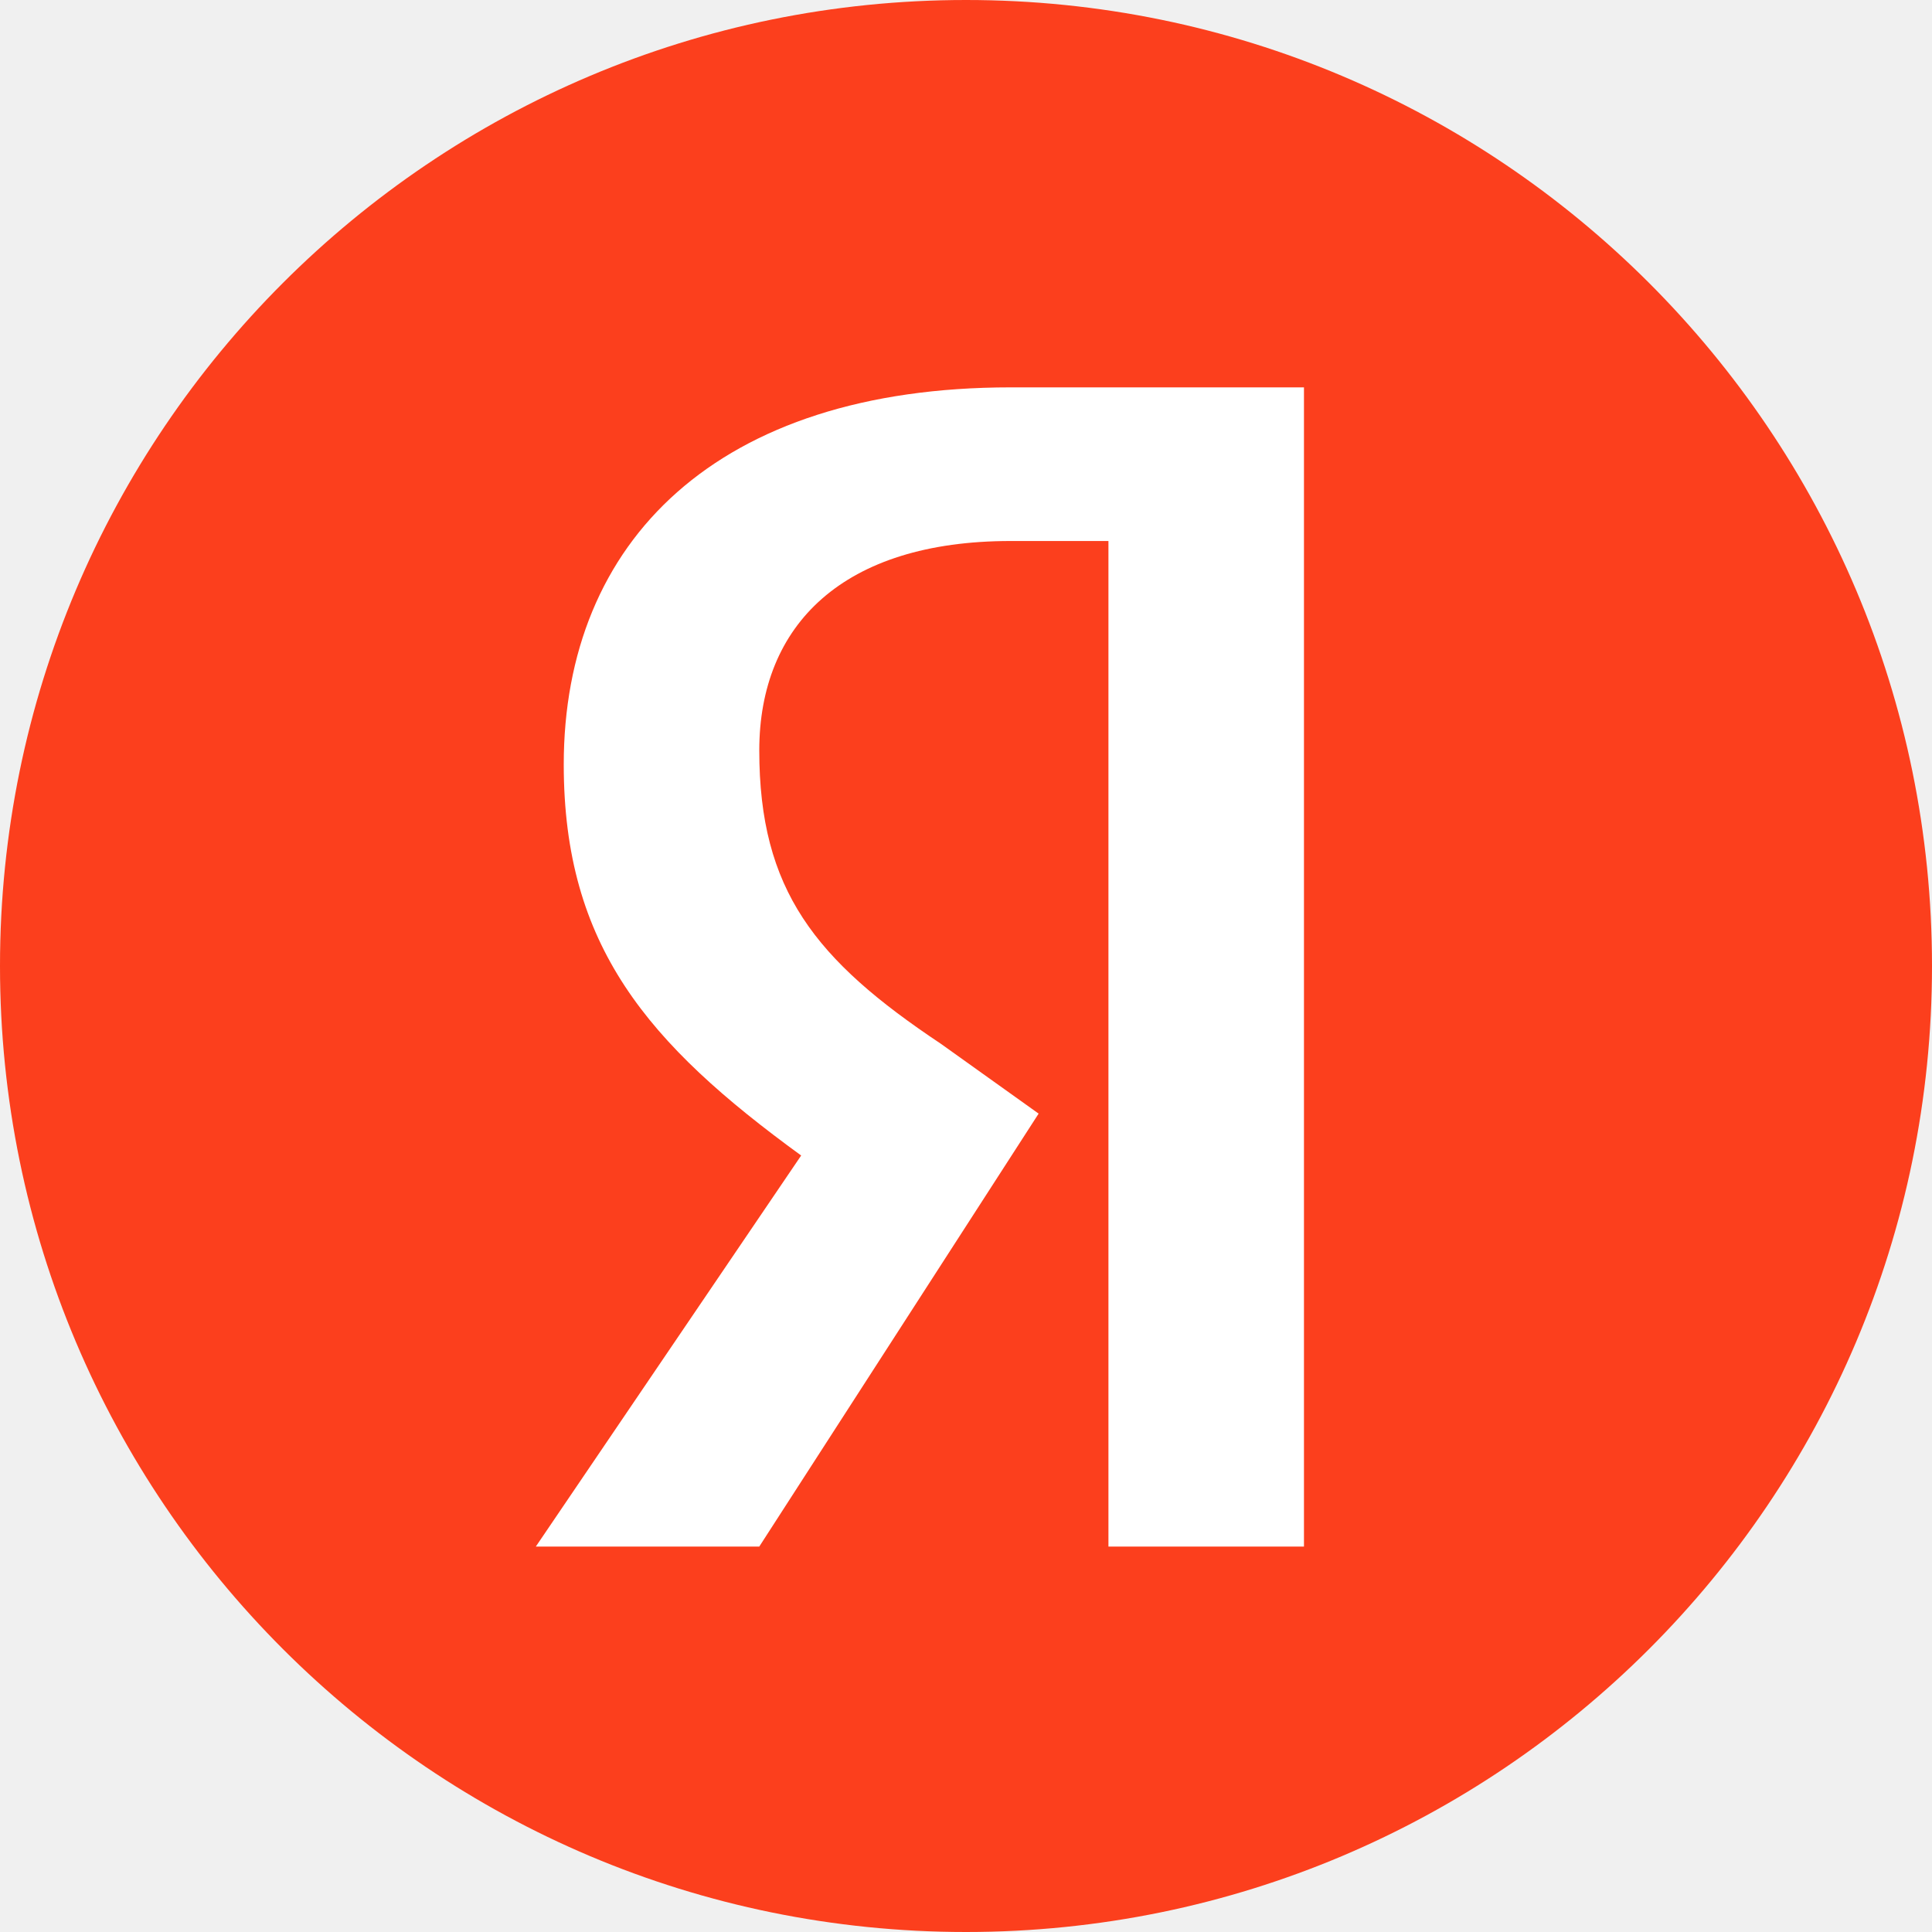
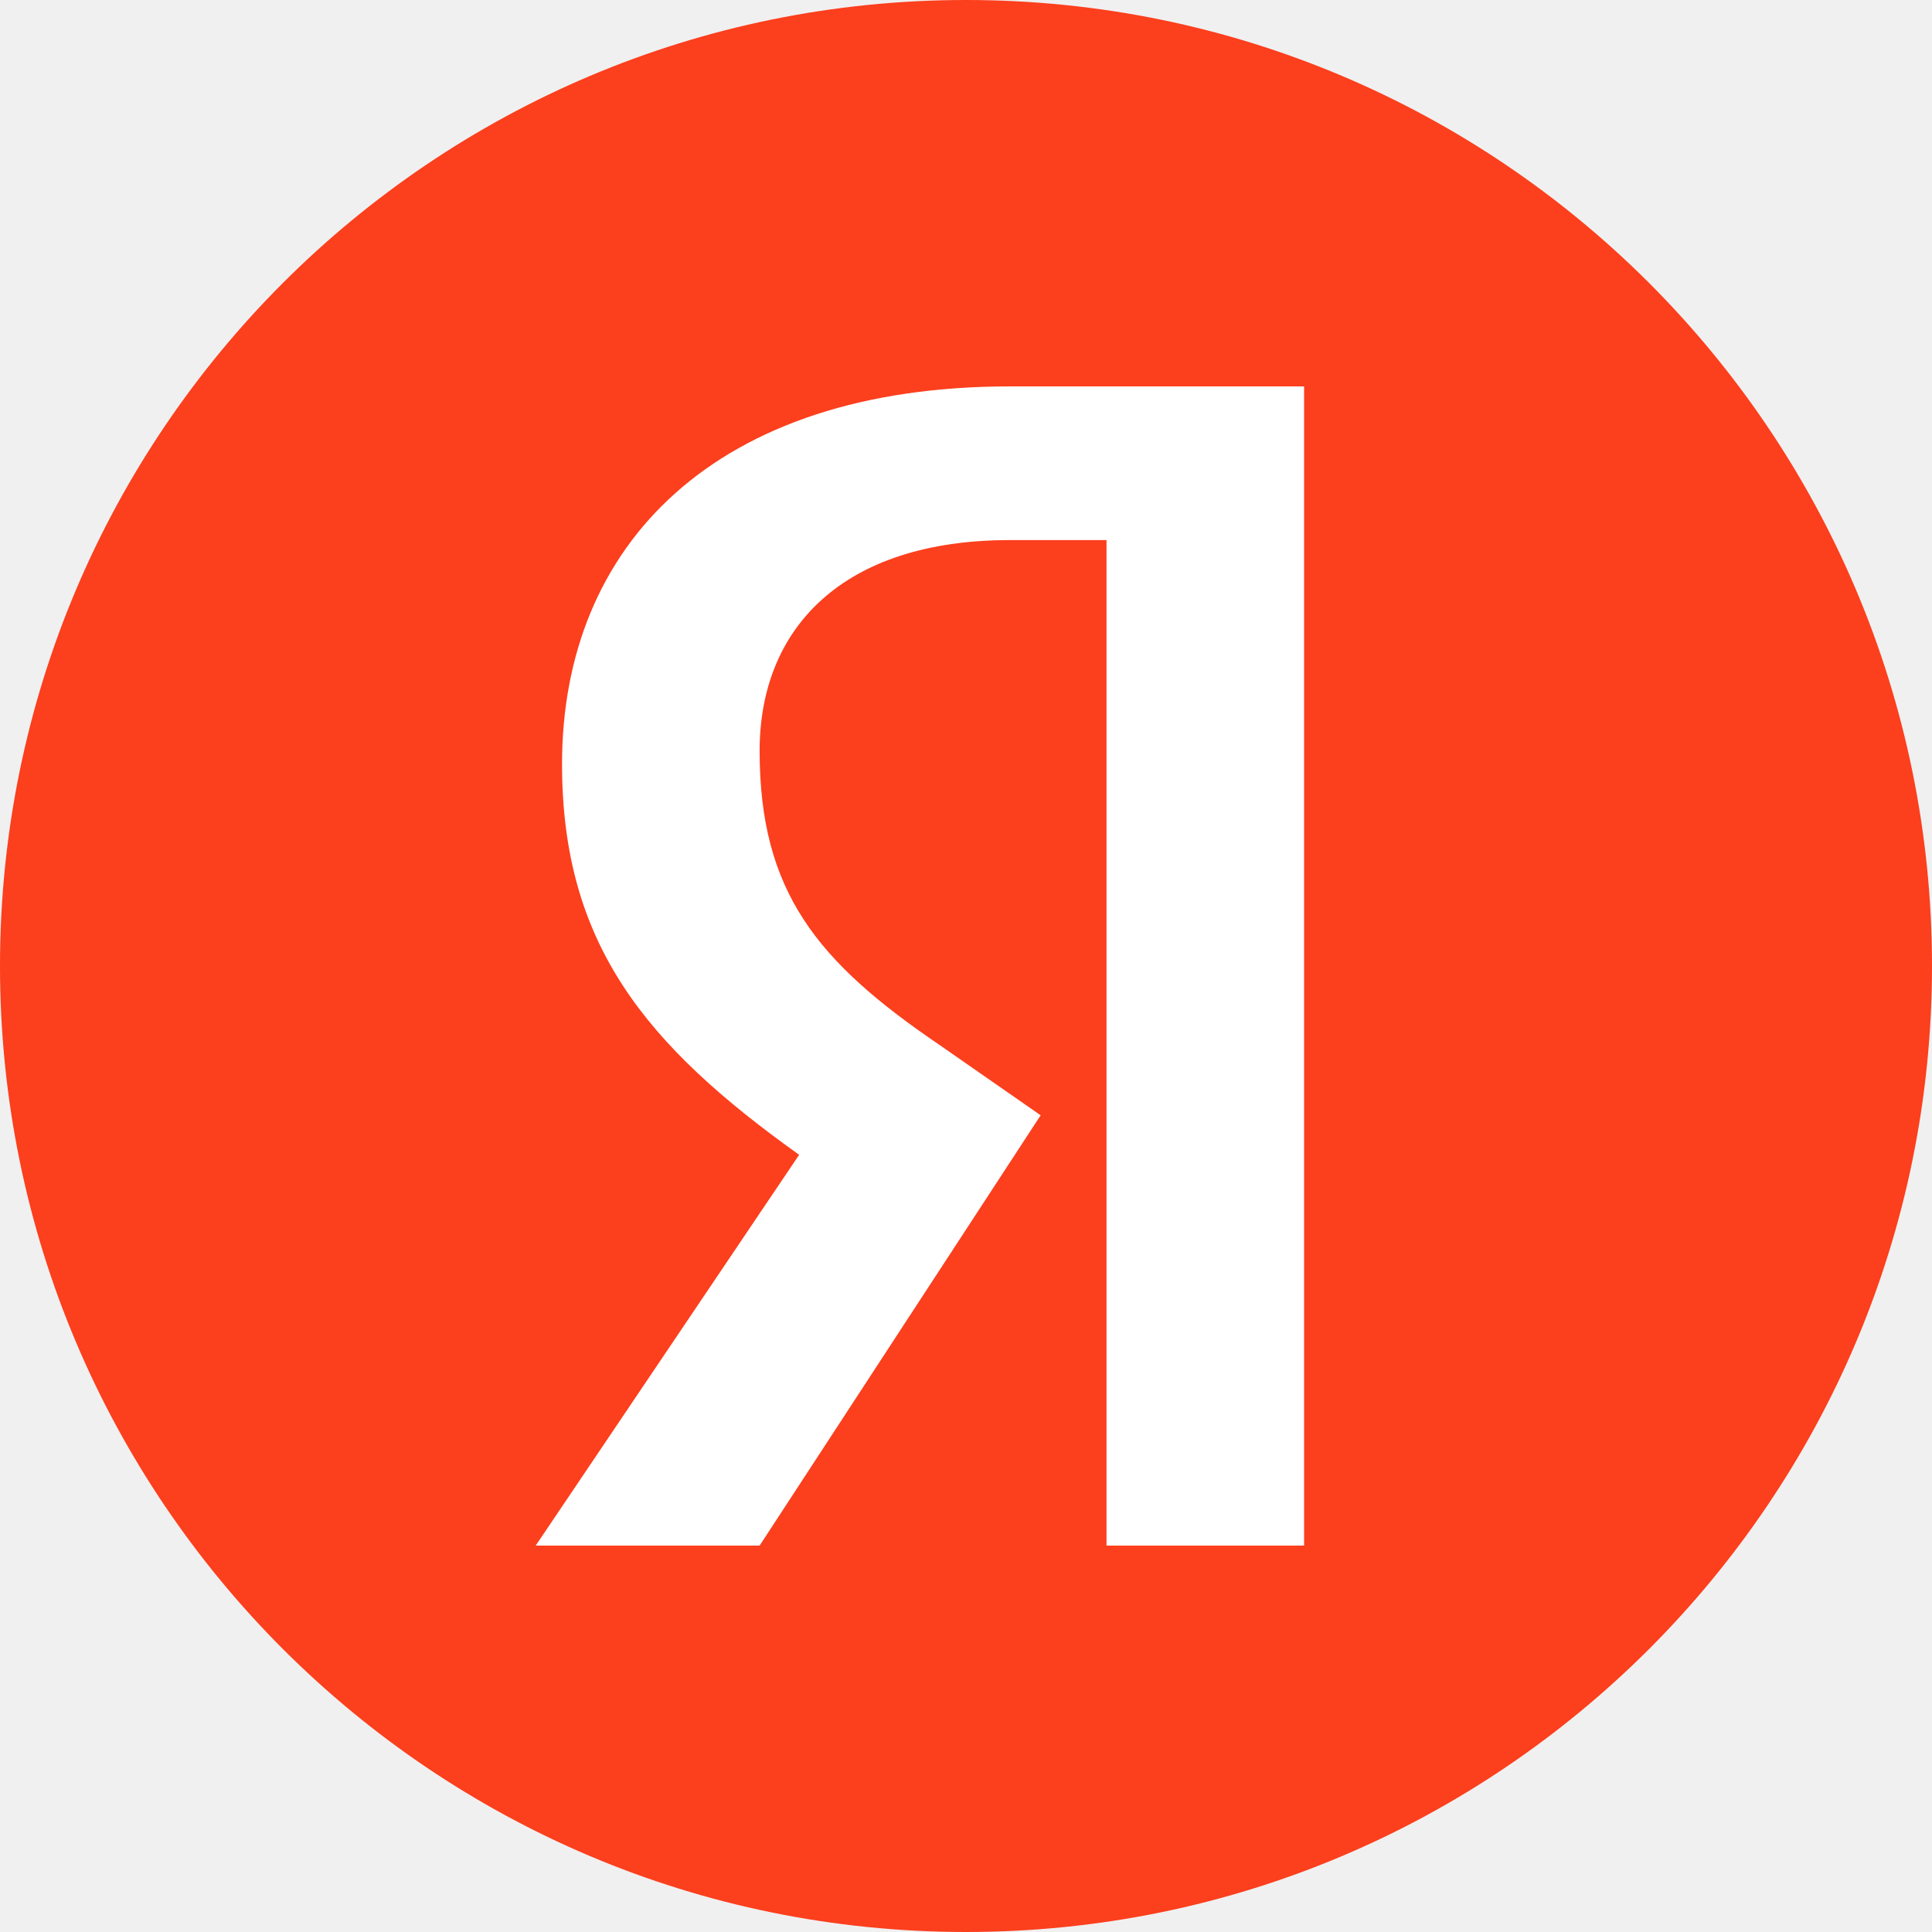
- <svg xmlns="http://www.w3.org/2000/svg" width="44" height="44" viewBox="0 0 44 44" fill="none">
-   <rect width="44" height="44" rx="22" fill="#FC3F1D" />
-   <path d="M25.244 12.321H23.017C19.201 12.321 17.292 14.229 17.292 17.092C17.292 20.273 18.564 21.863 21.427 23.771L23.654 25.362L17.292 35.222H12.203L18.246 26.316C14.748 23.771 12.839 21.545 12.839 17.41C12.839 12.321 16.338 8.822 23.017 8.822H29.697V35.222H25.244V12.321Z" fill="white" />
+ <svg xmlns="http://www.w3.org/2000/svg" width="44" height="44" fill="none">
+   <rect width="44" height="44" fill="#fc3f1d" rx="22" />
+   <path fill="#fff" d="M25.2 12.3H23c-3.8 0-5.7 2-5.7 4.8 0 3.2 1.3 4.8 4.1 6.7l2.3 1.6-6.4 9.8h-5.1l6-8.9c-3.5-2.5-5.4-4.8-5.4-8.9 0-5 3.5-8.6 10.2-8.6h6.7v26.4h-4.5z" />
</svg>
